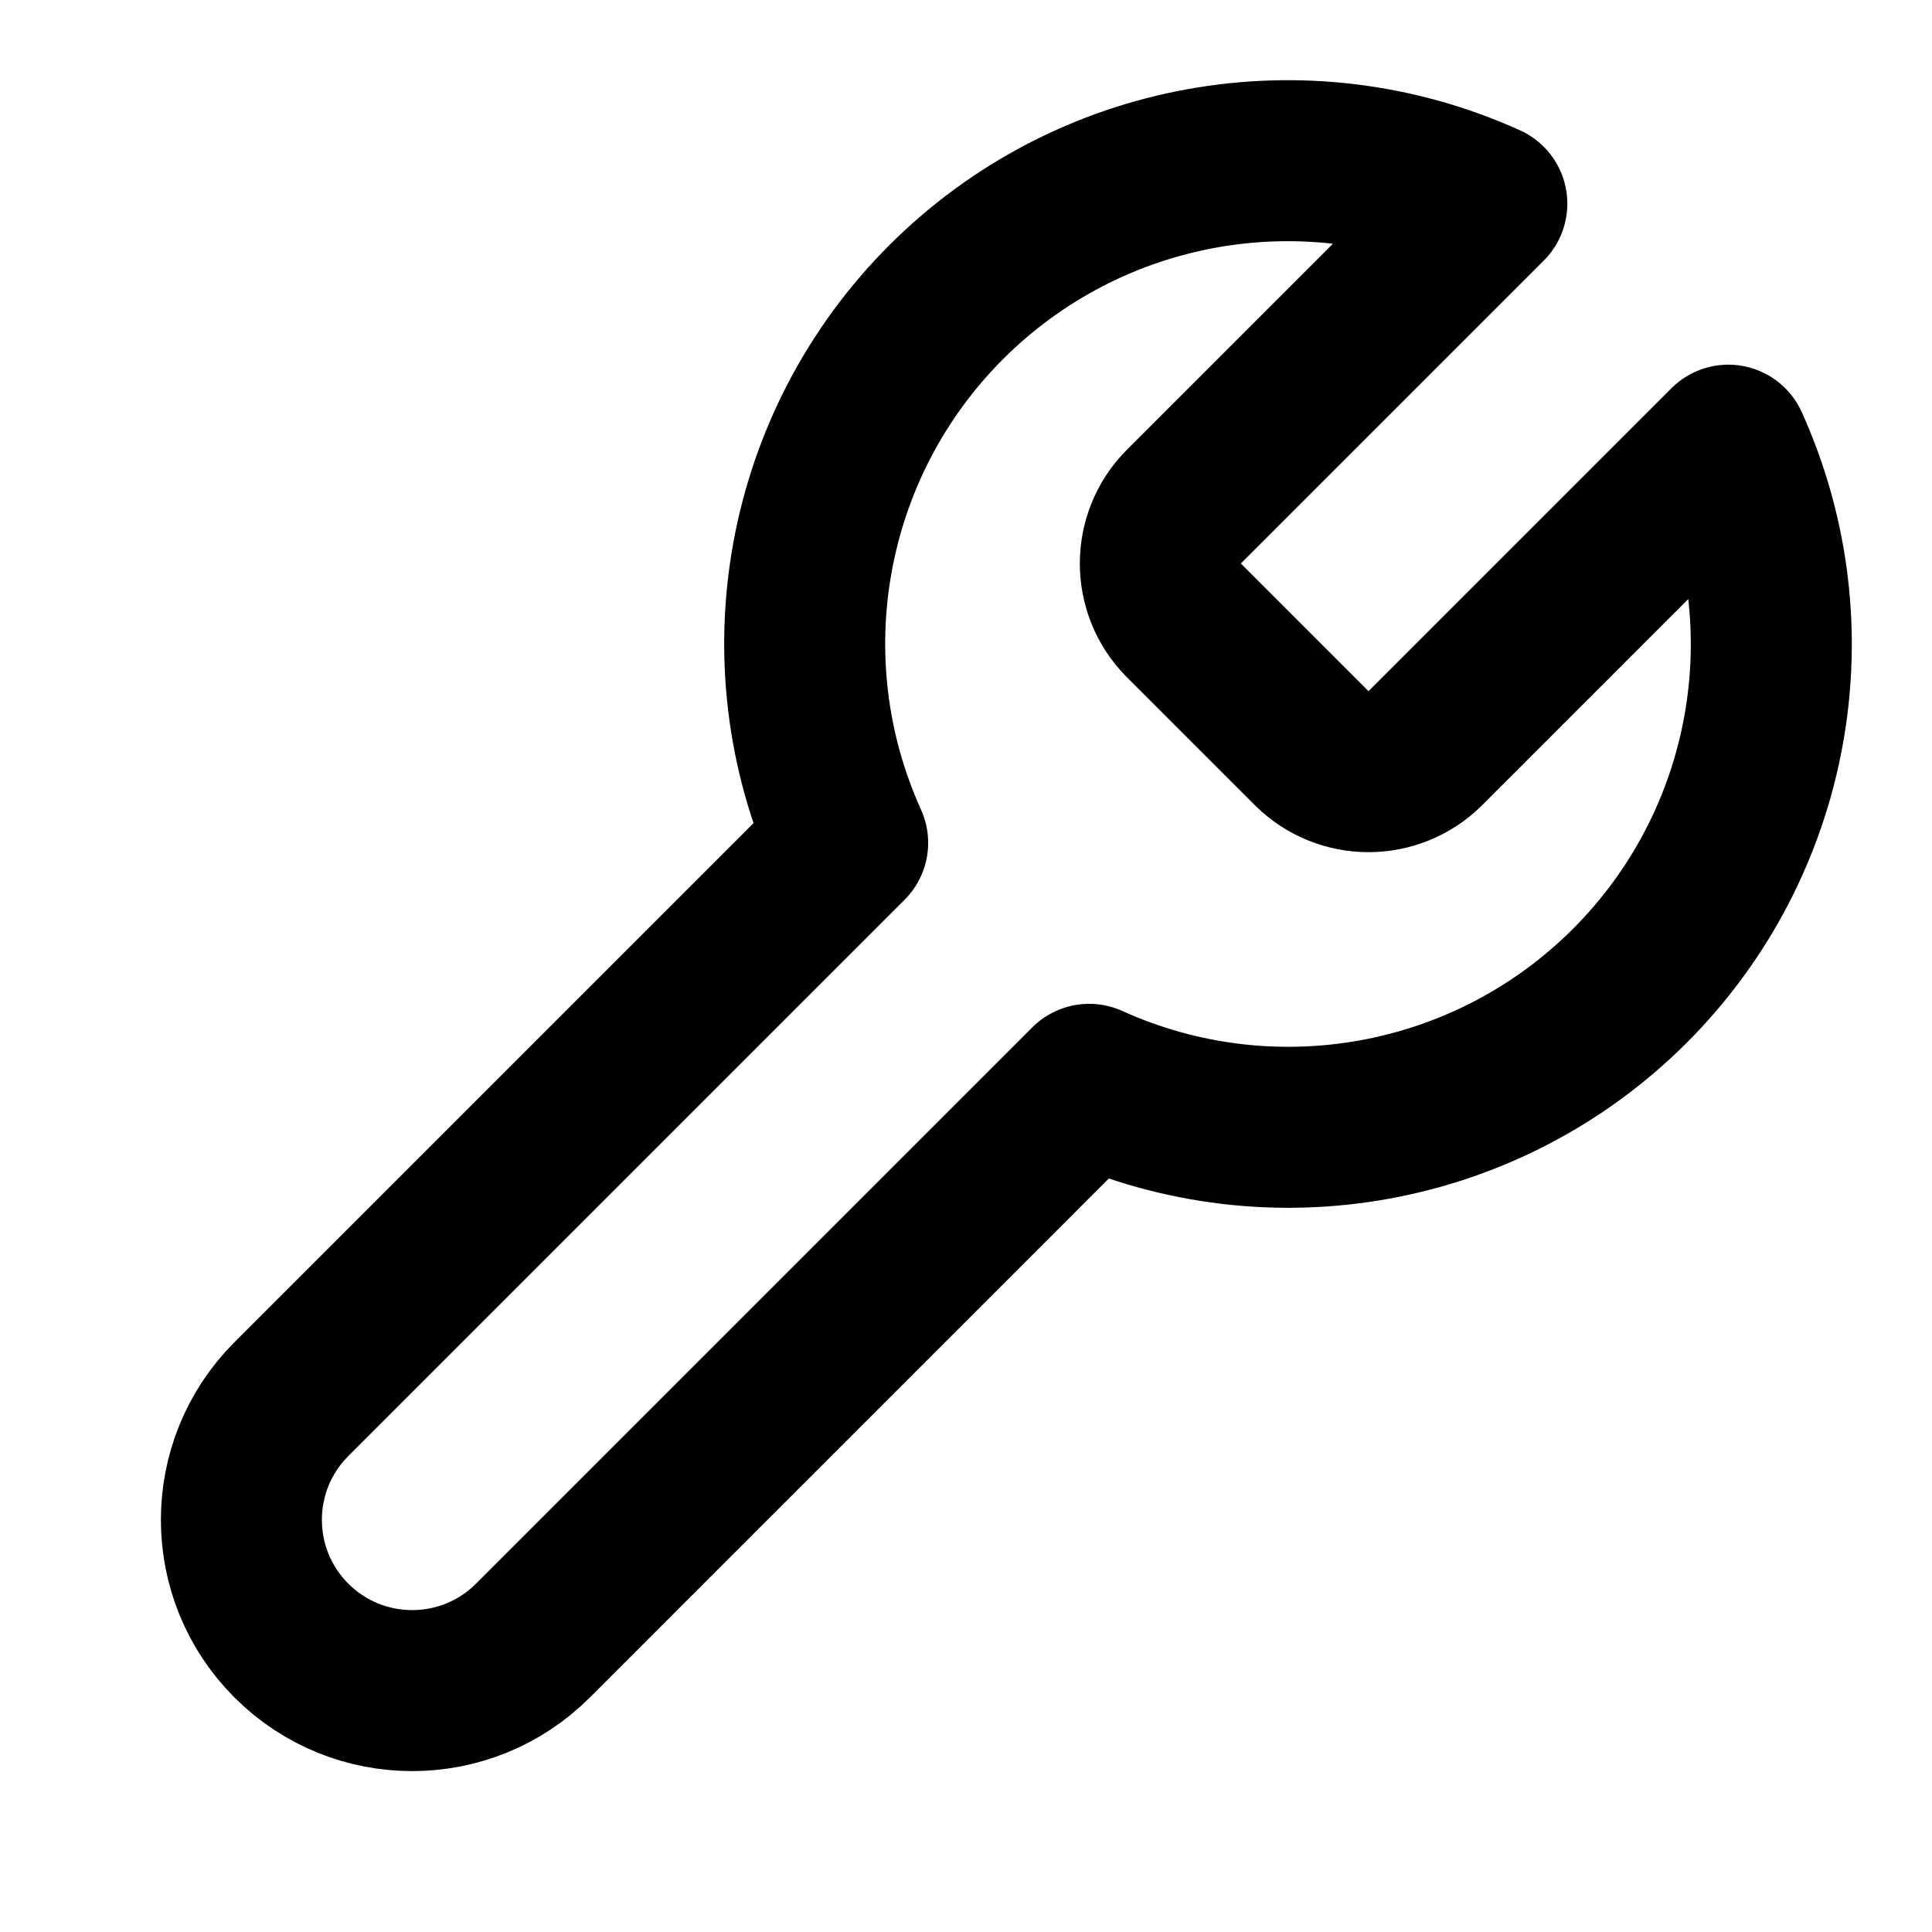
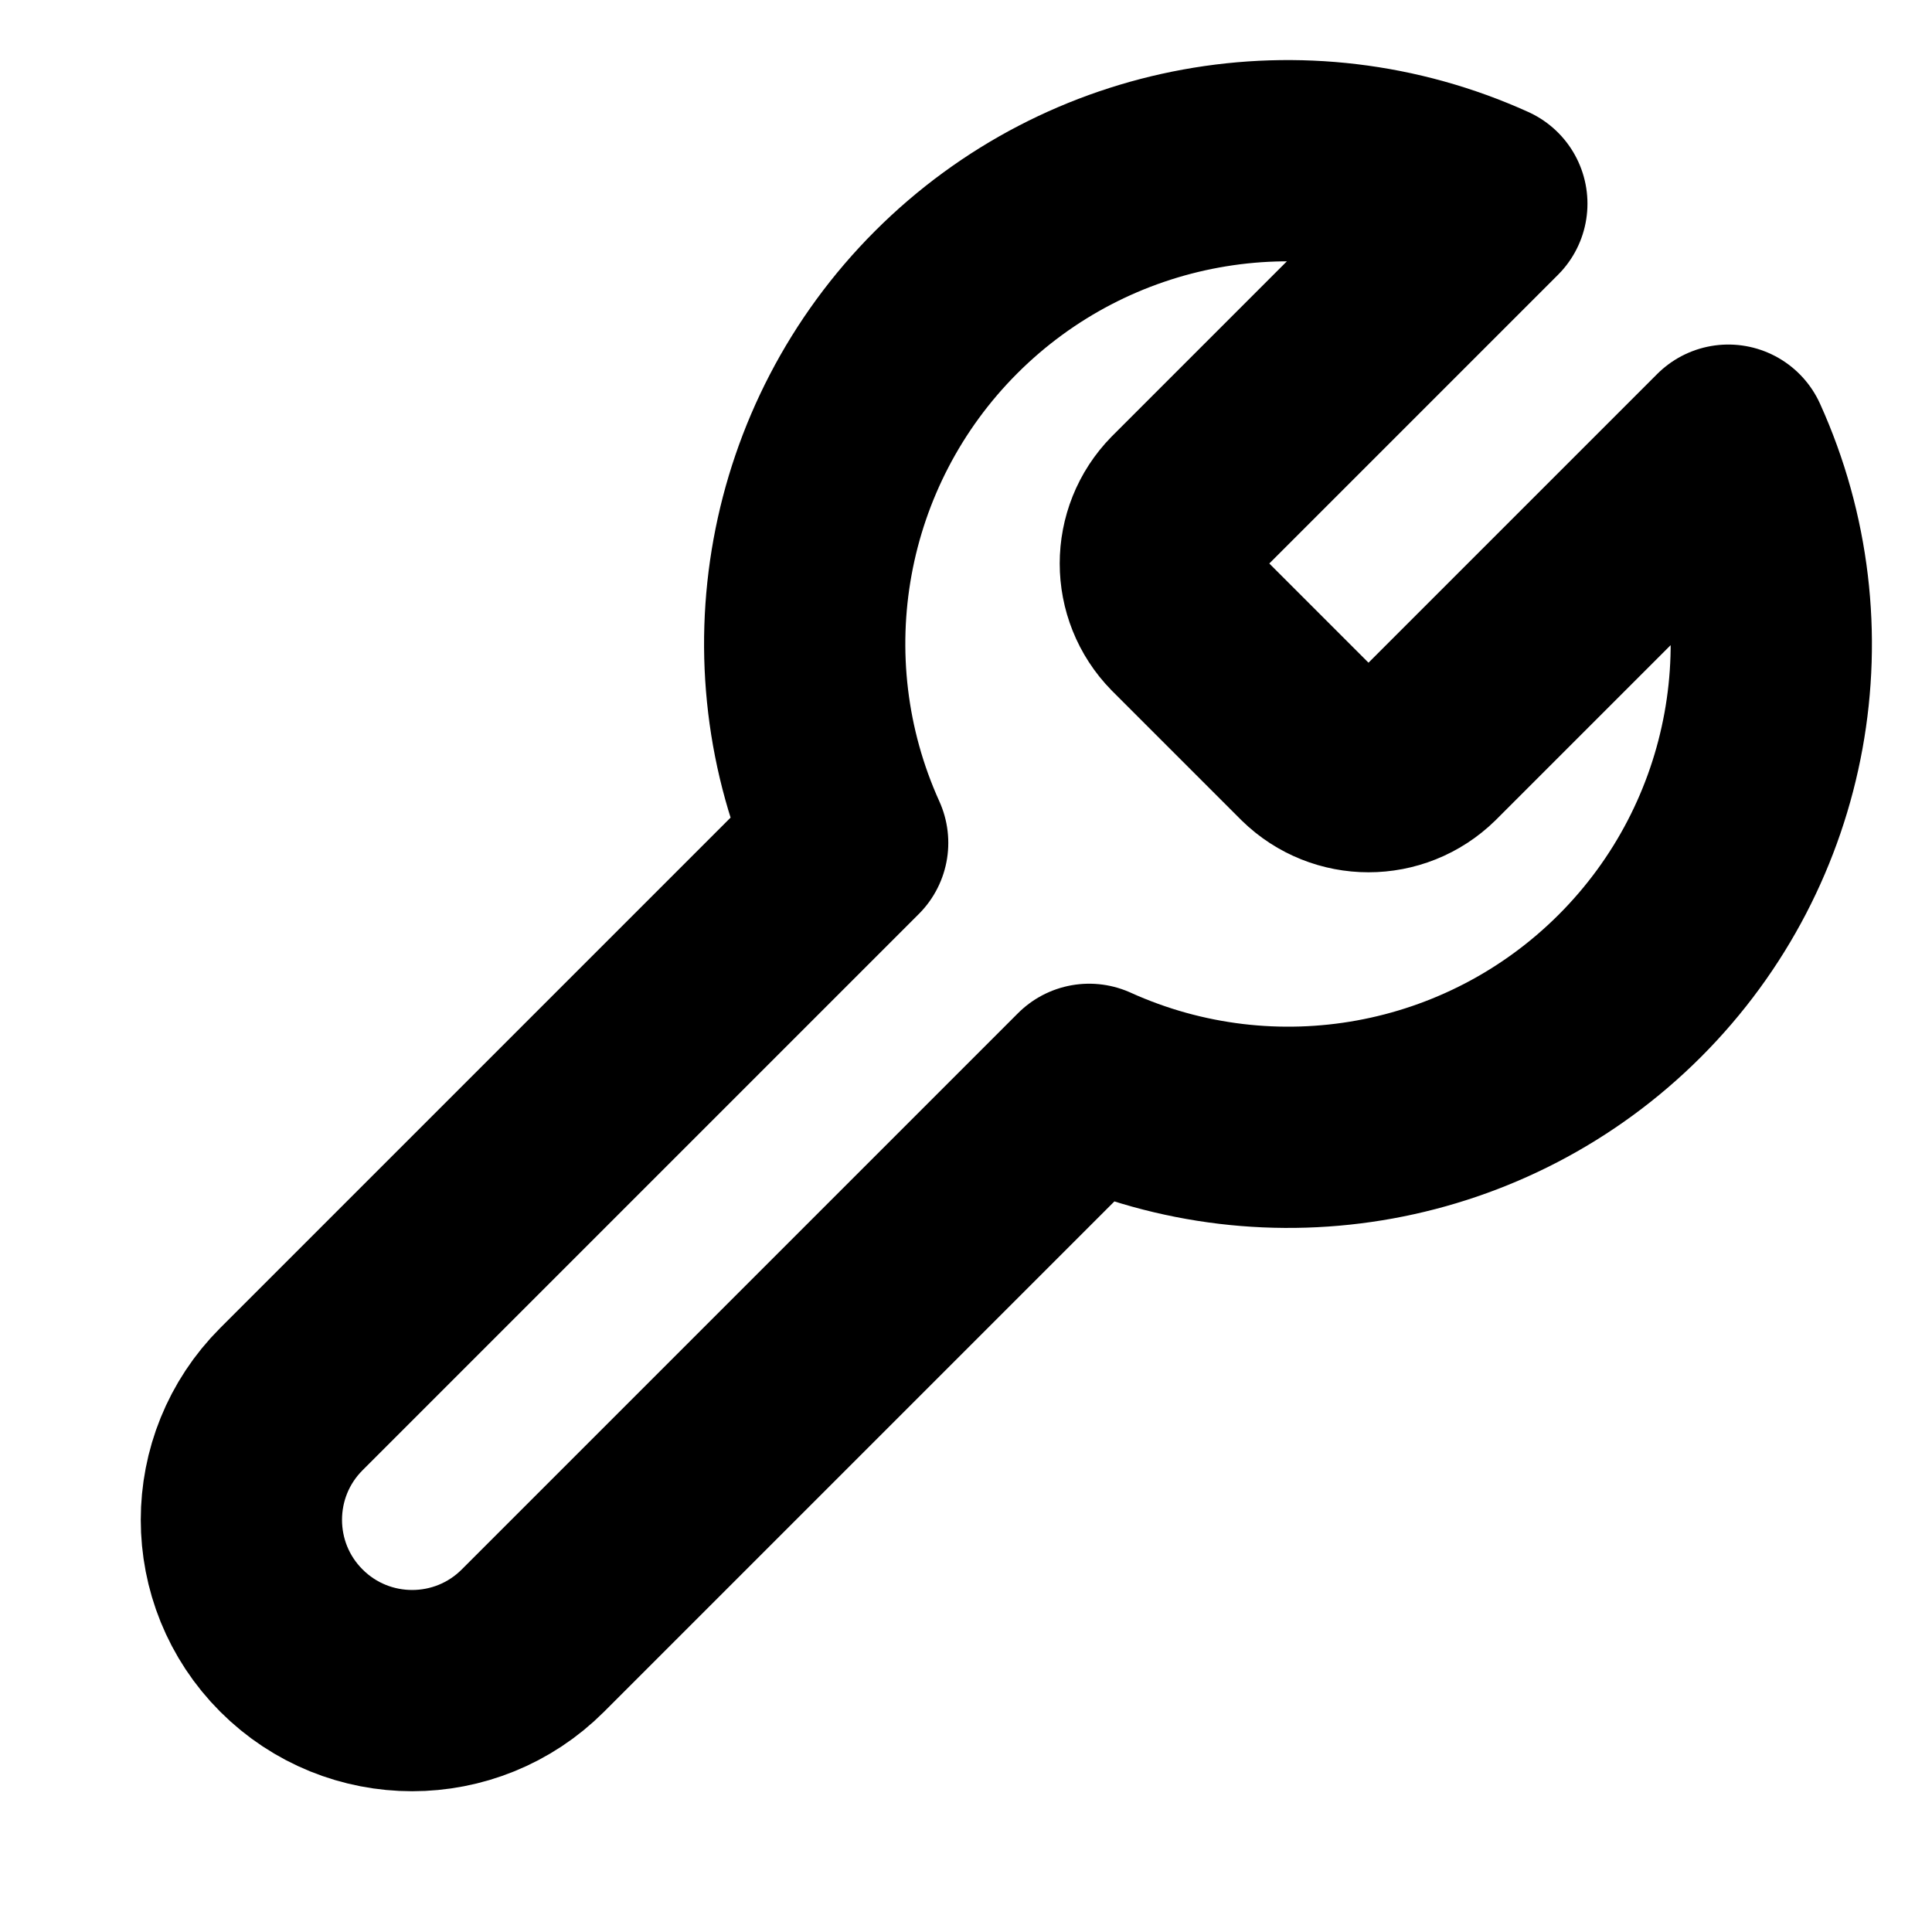
- <svg xmlns="http://www.w3.org/2000/svg" width="28" height="28" viewBox="0 0 24 24" fill="none" stroke="currentColor" stroke-width="2" stroke-linecap="round" stroke-linejoin="round" class="feather feather-tool">
-   <path d="M14.7 6.3a1 1 0 000 1.4l1.6 1.6a1 1 0 001.4 0l3.77-3.77a6 6 0 01-7.94 7.94l-6.91 6.91a2.12 2.12 0 01-3-3l6.91-6.91a6 6 0 017.94-7.94l-3.76 3.76z" />
+ <svg xmlns="http://www.w3.org/2000/svg" width="24" height="24" viewBox="0 0 24 24" fill="none" stroke="currentColor" stroke-width="2.5" stroke-linecap="round" stroke-linejoin="round" class="feather feather-tool">
+   <path d="M14.7 6.3a1 1 0 0 0 0 1.4l1.6 1.6a1 1 0 0 0 1.4 0l3.77-3.77a6 6 0 0 1-7.94 7.94l-6.91 6.91a2.12 2.12 0 0 1-3-3l6.91-6.91a6 6 0 0 1 7.94-7.94l-3.76 3.76z" />
</svg>
